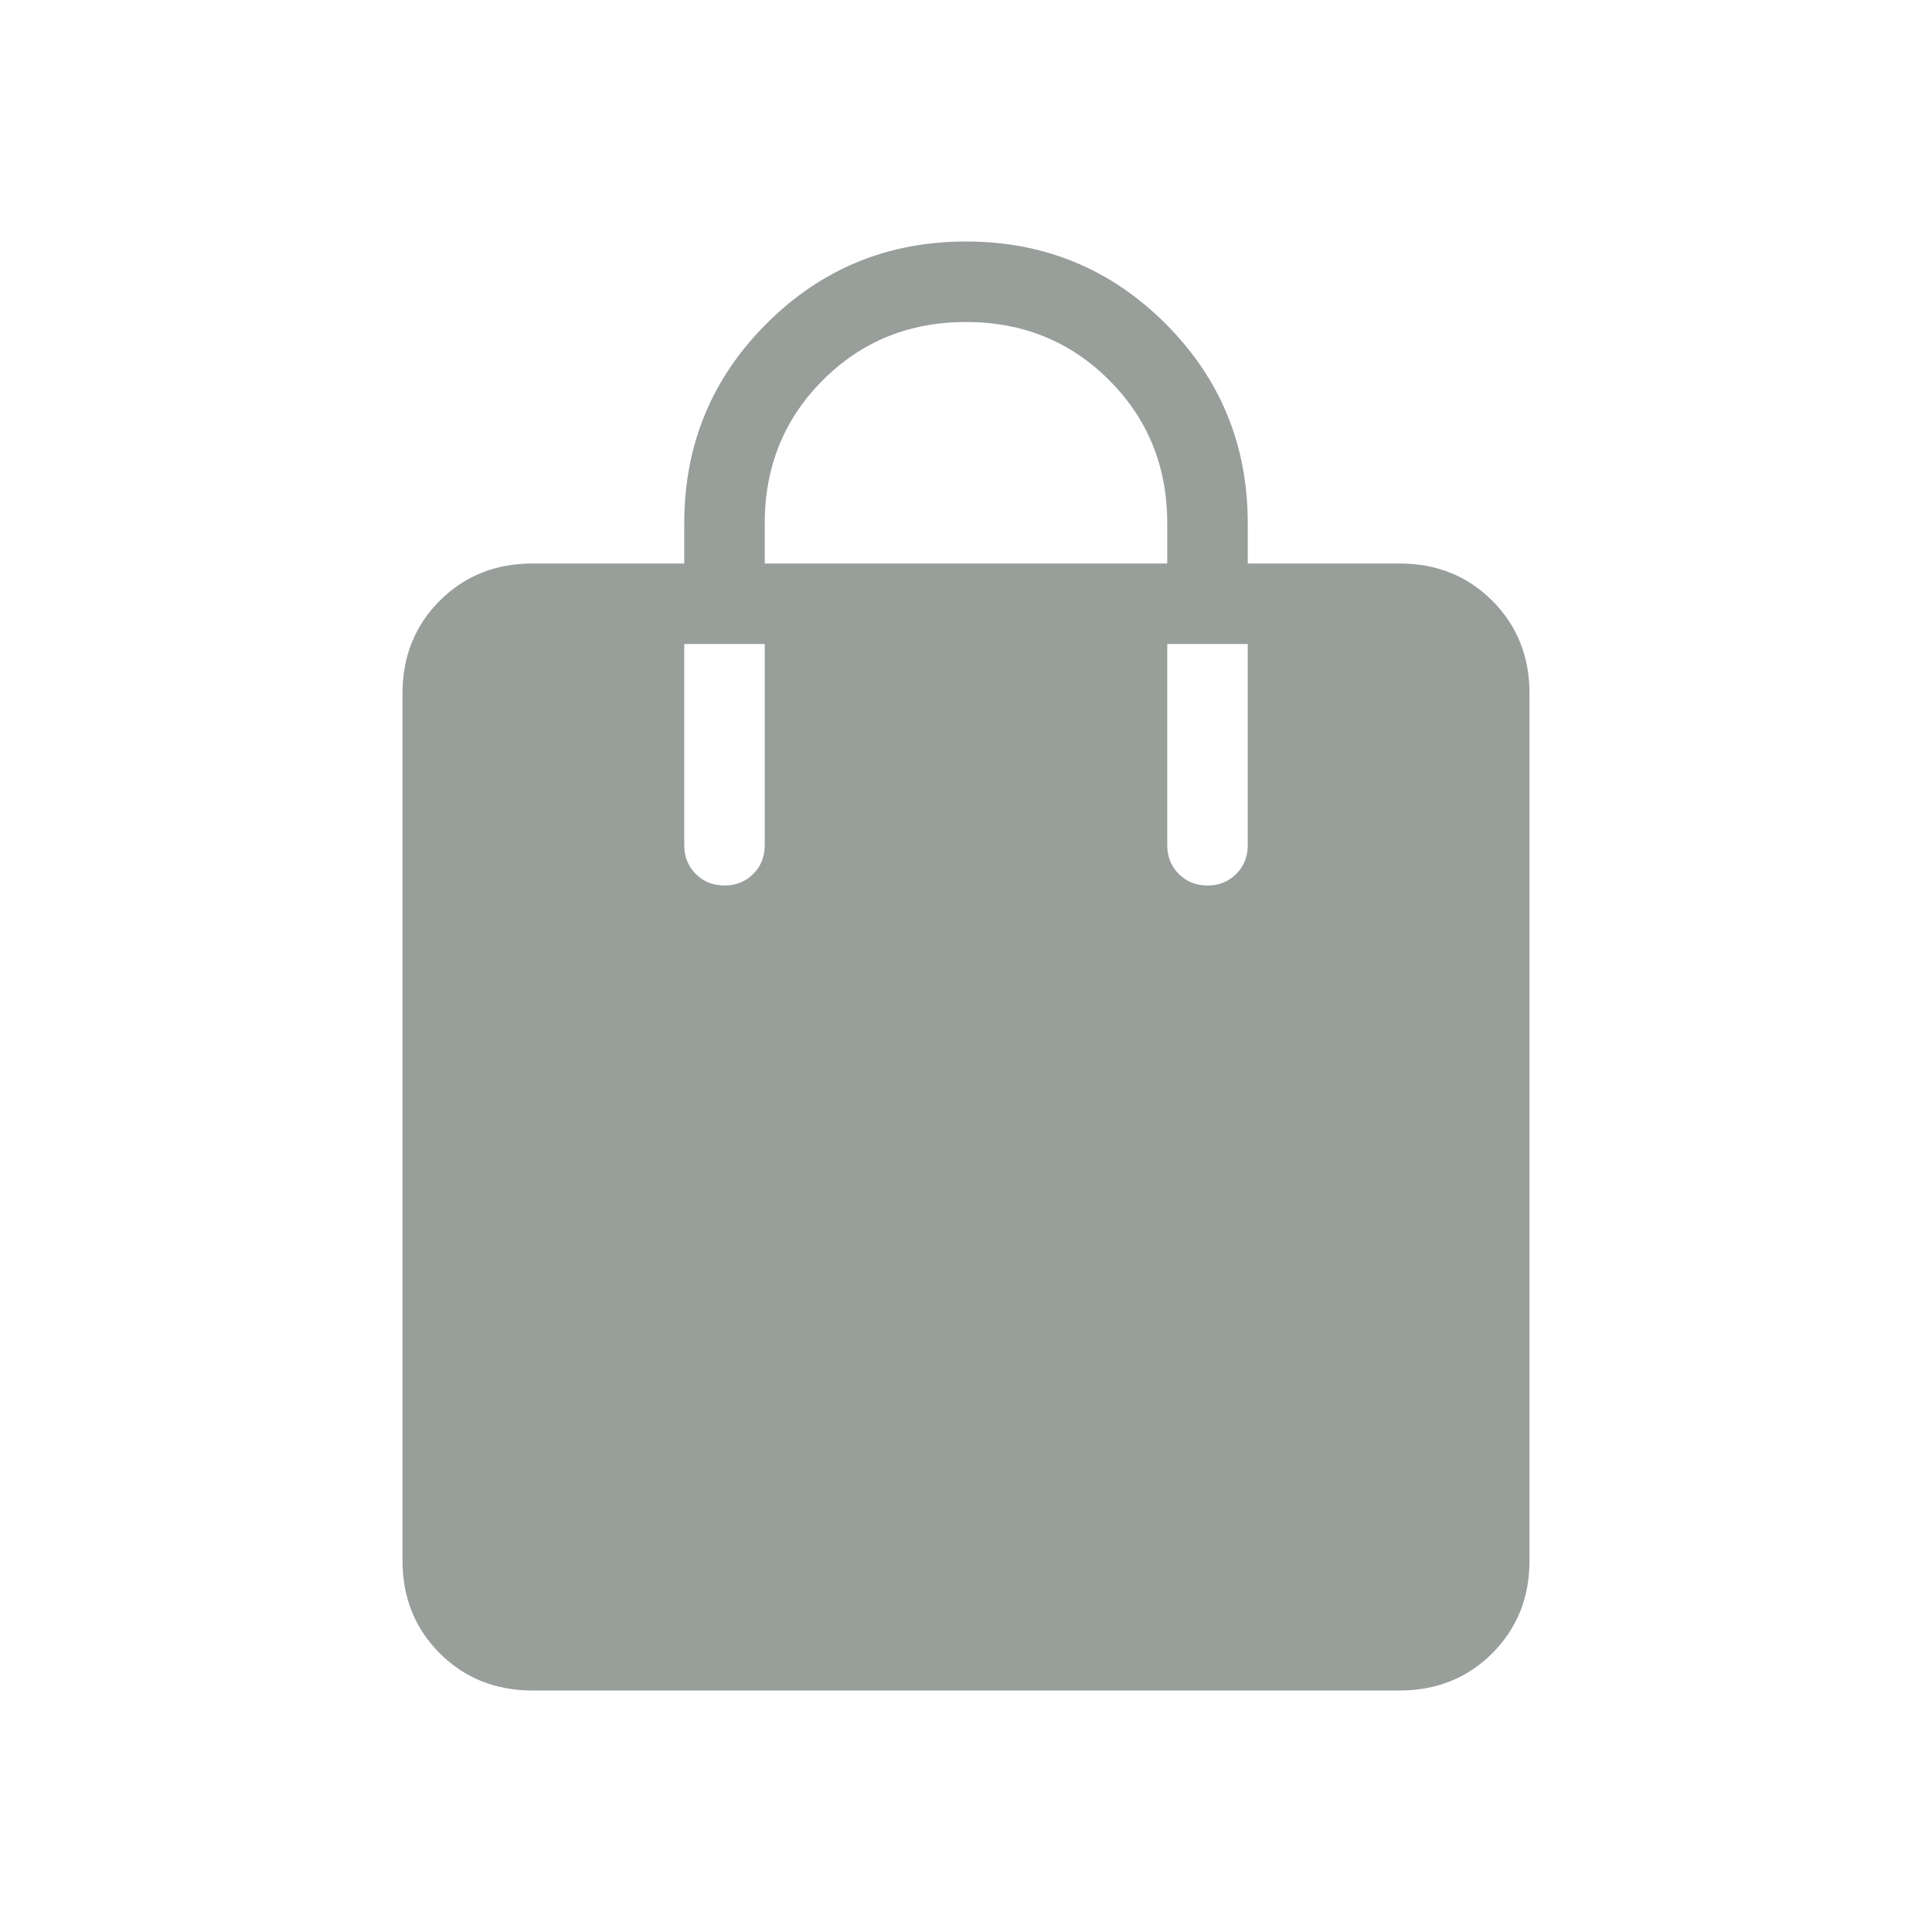
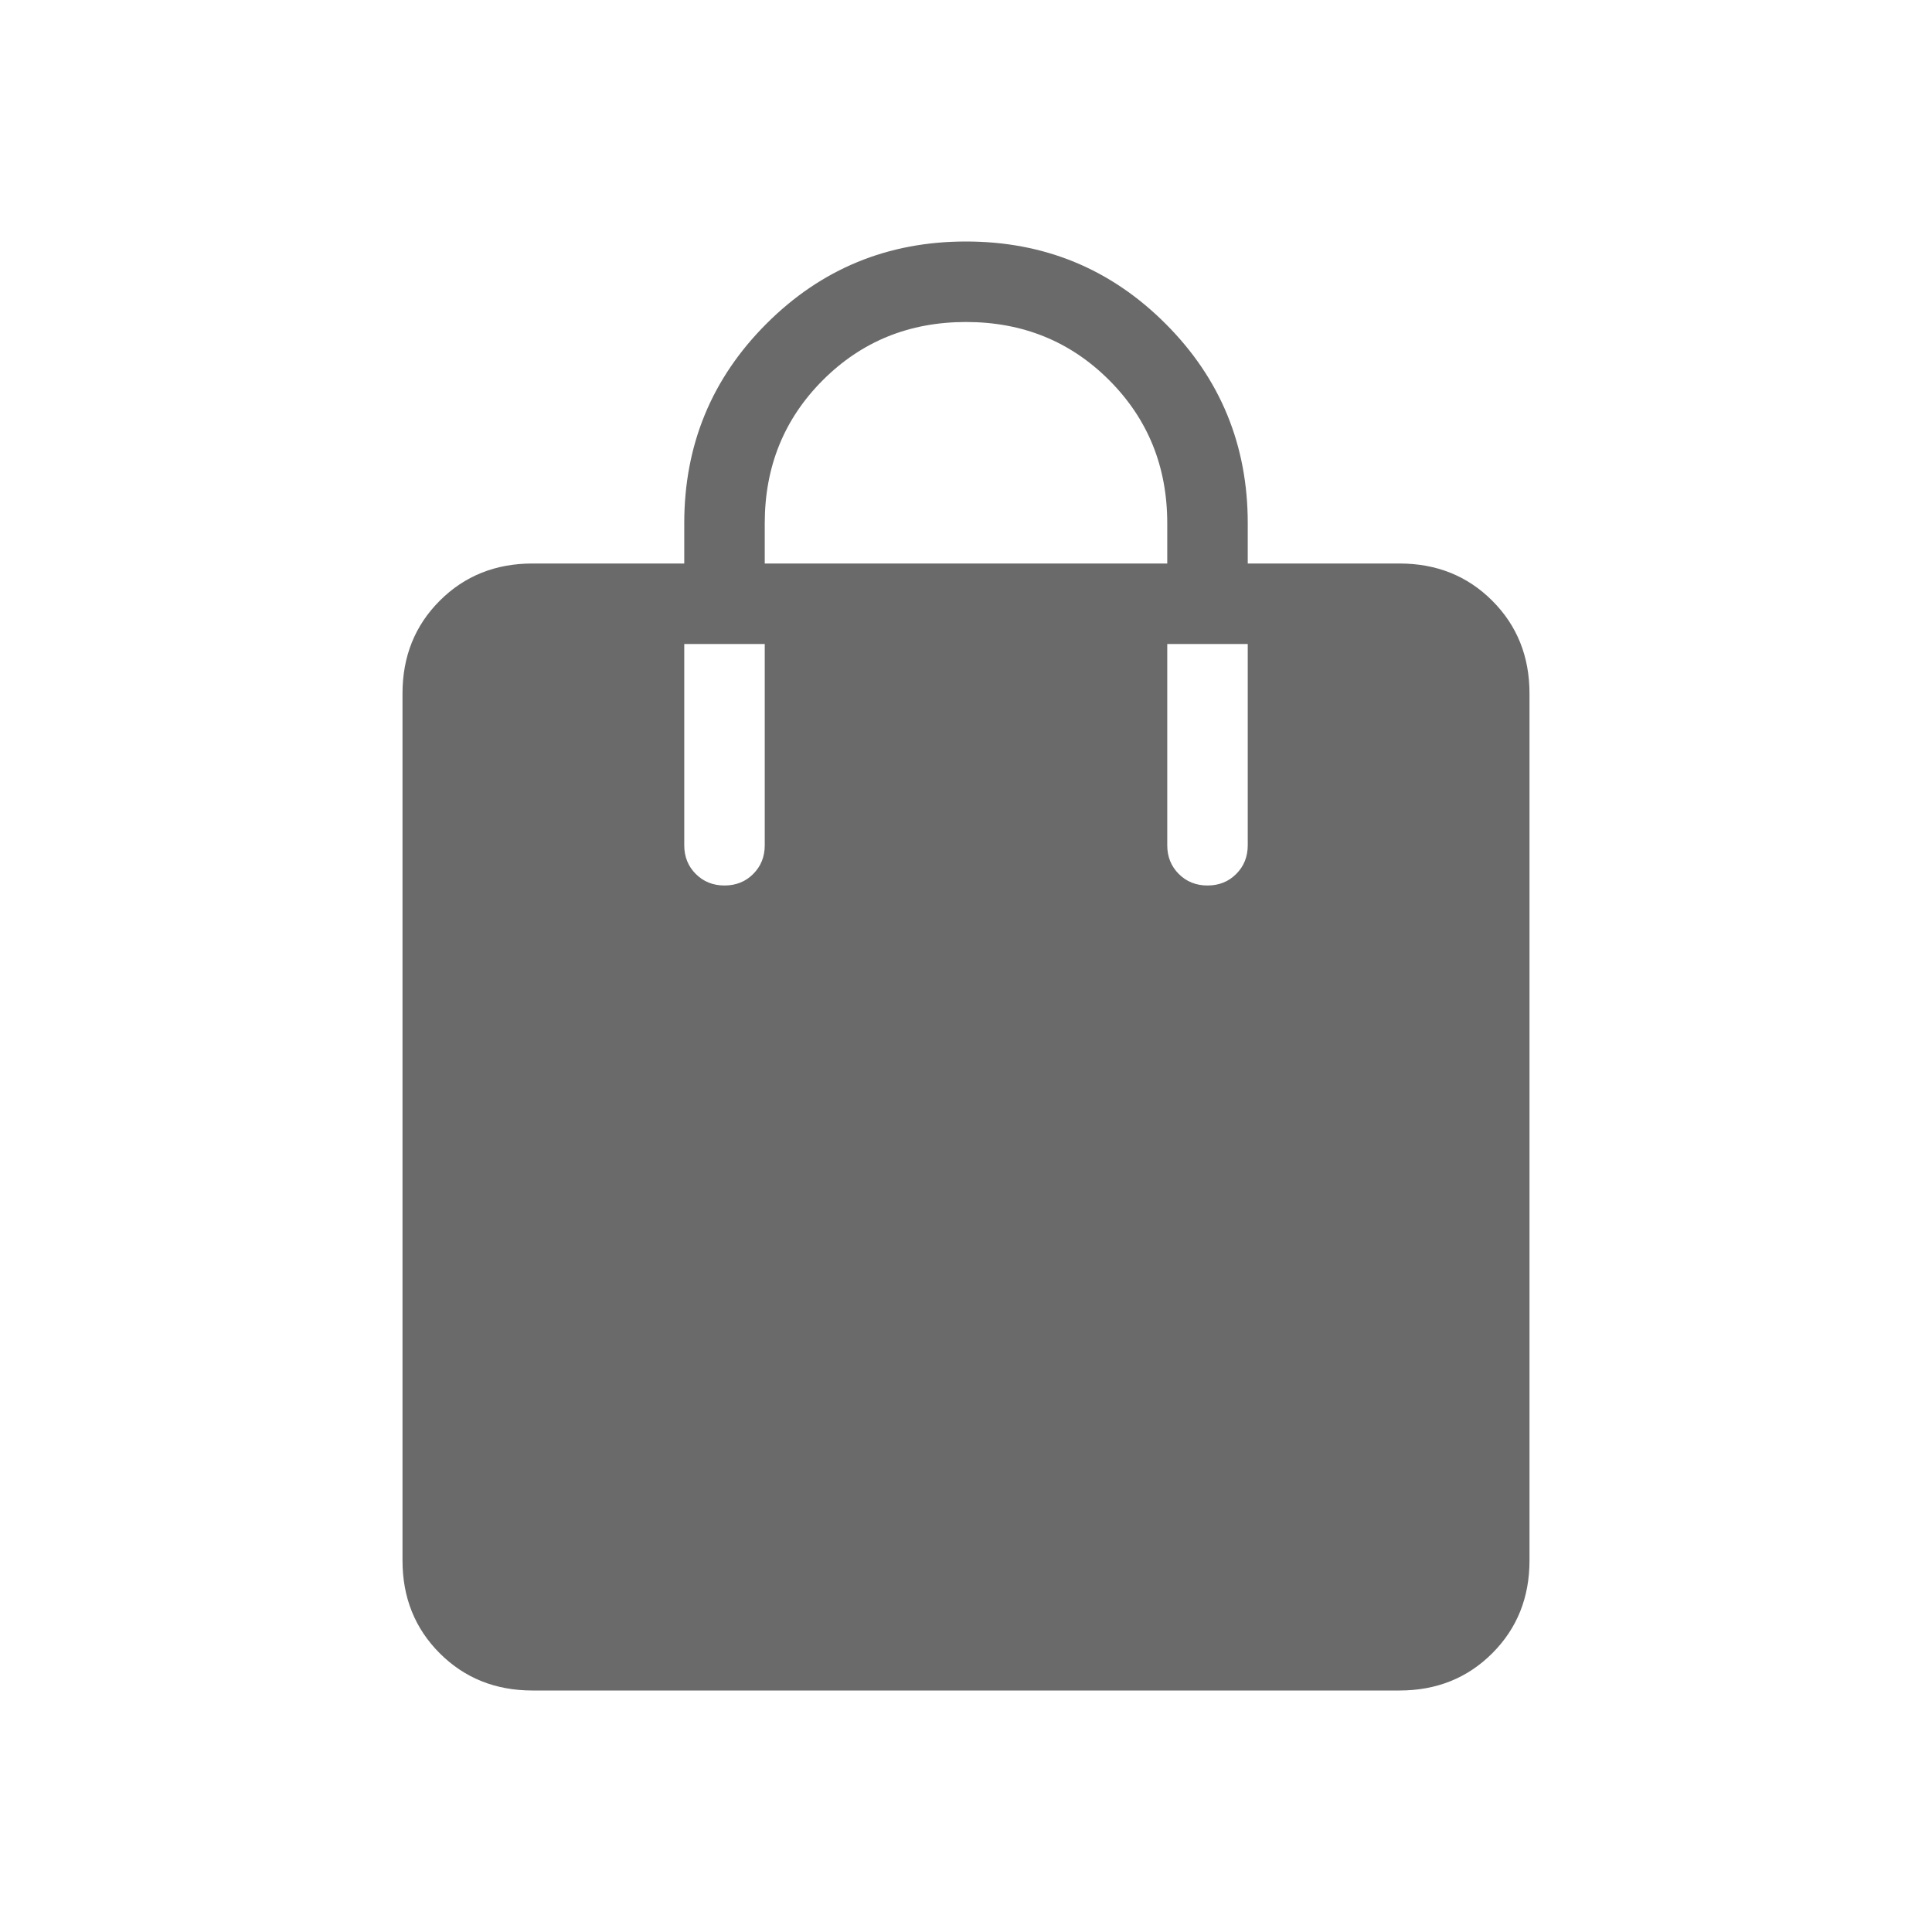
- <svg xmlns="http://www.w3.org/2000/svg" height="24px" viewBox="0 -960 960 960" width="24px" fill="#989E9A">
+ <svg xmlns="http://www.w3.org/2000/svg" height="24px" viewBox="0 -960 960 960" width="24px" fill="#6A6A6A">
  <path d="M264.62-120q-27.62 0-46.12-18.5Q200-157 200-184.62v-430.76q0-27.62 18.5-46.12Q237-680 264.62-680H340v-20q0-58.31 40.85-99.15Q421.69-840 480-840t99.15 40.85Q620-758.31 620-700v20h75.38q27.62 0 46.12 18.5Q760-643 760-615.38v430.76q0 27.62-18.5 46.12Q723-120 695.38-120H264.62ZM380-680h200v-20q0-42.23-28.88-71.12Q522.23-800 480-800q-42.23 0-71.12 28.88Q380-742.23 380-700v20Zm220 160q8.54 0 14.27-5.73T620-540v-100h-40v100q0 8.54 5.73 14.27T600-520Zm-240 0q8.54 0 14.27-5.73T380-540v-100h-40v100q0 8.54 5.73 14.27T360-520Z" />
</svg>
